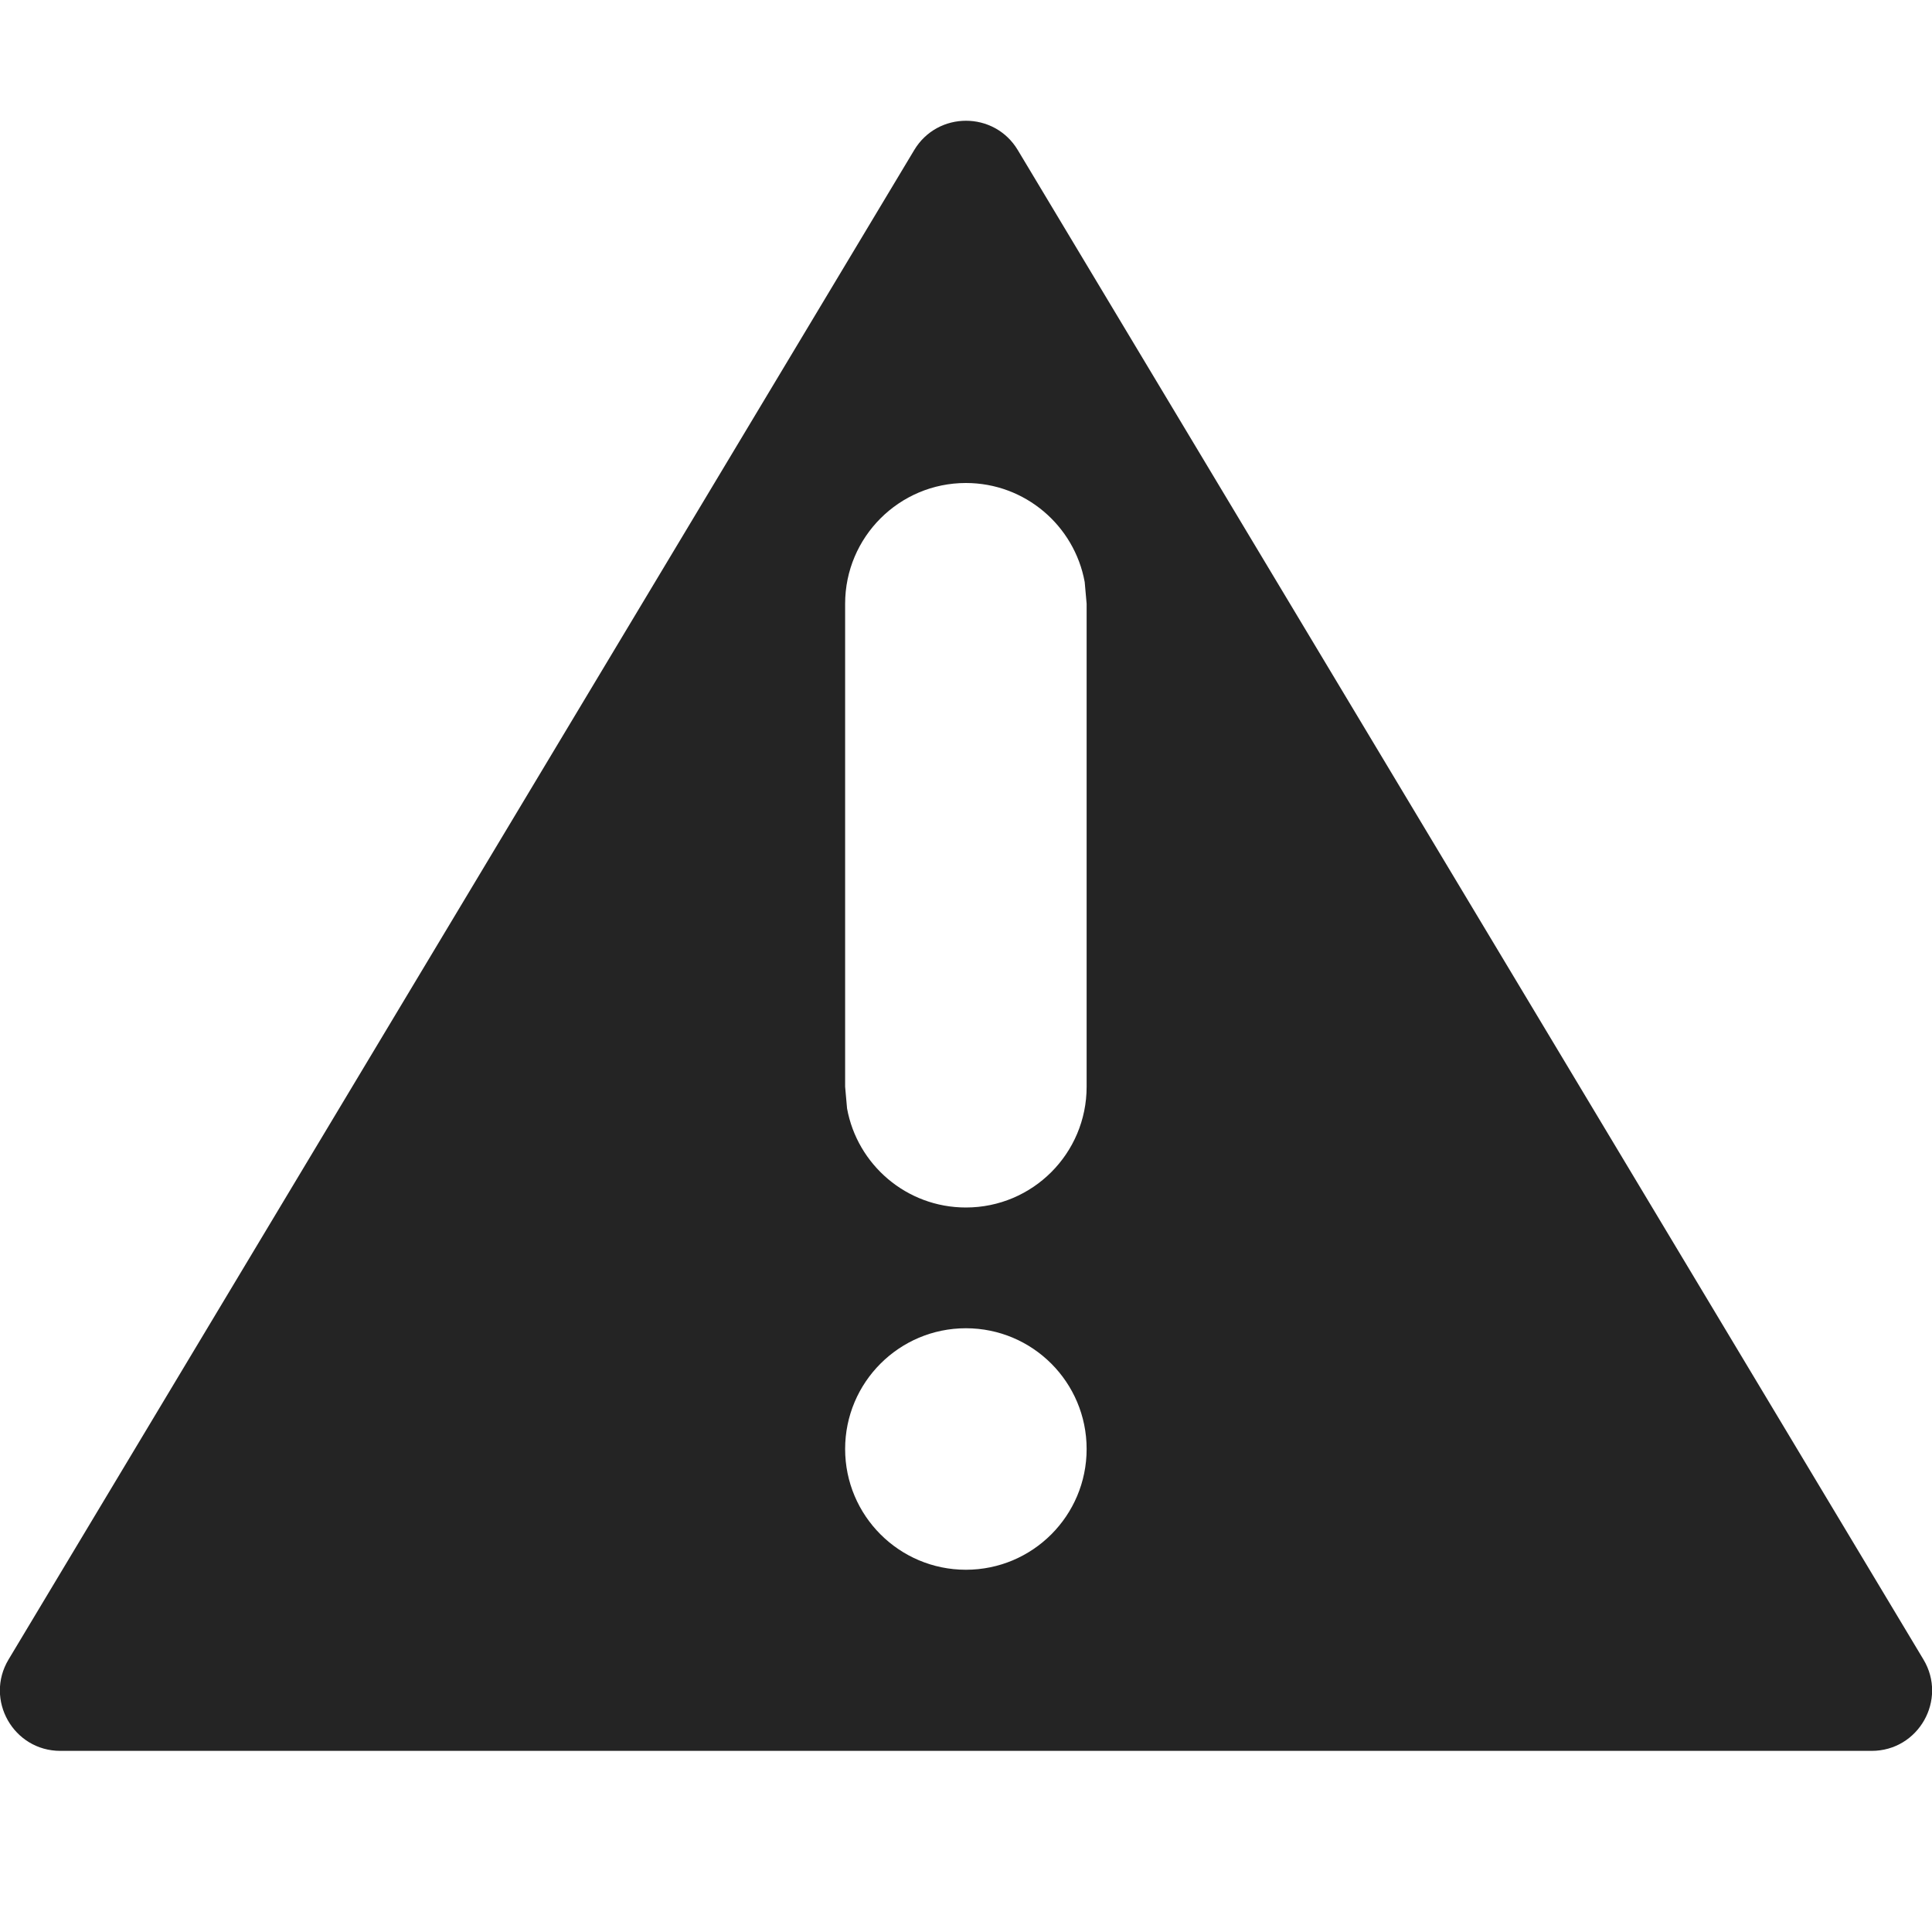
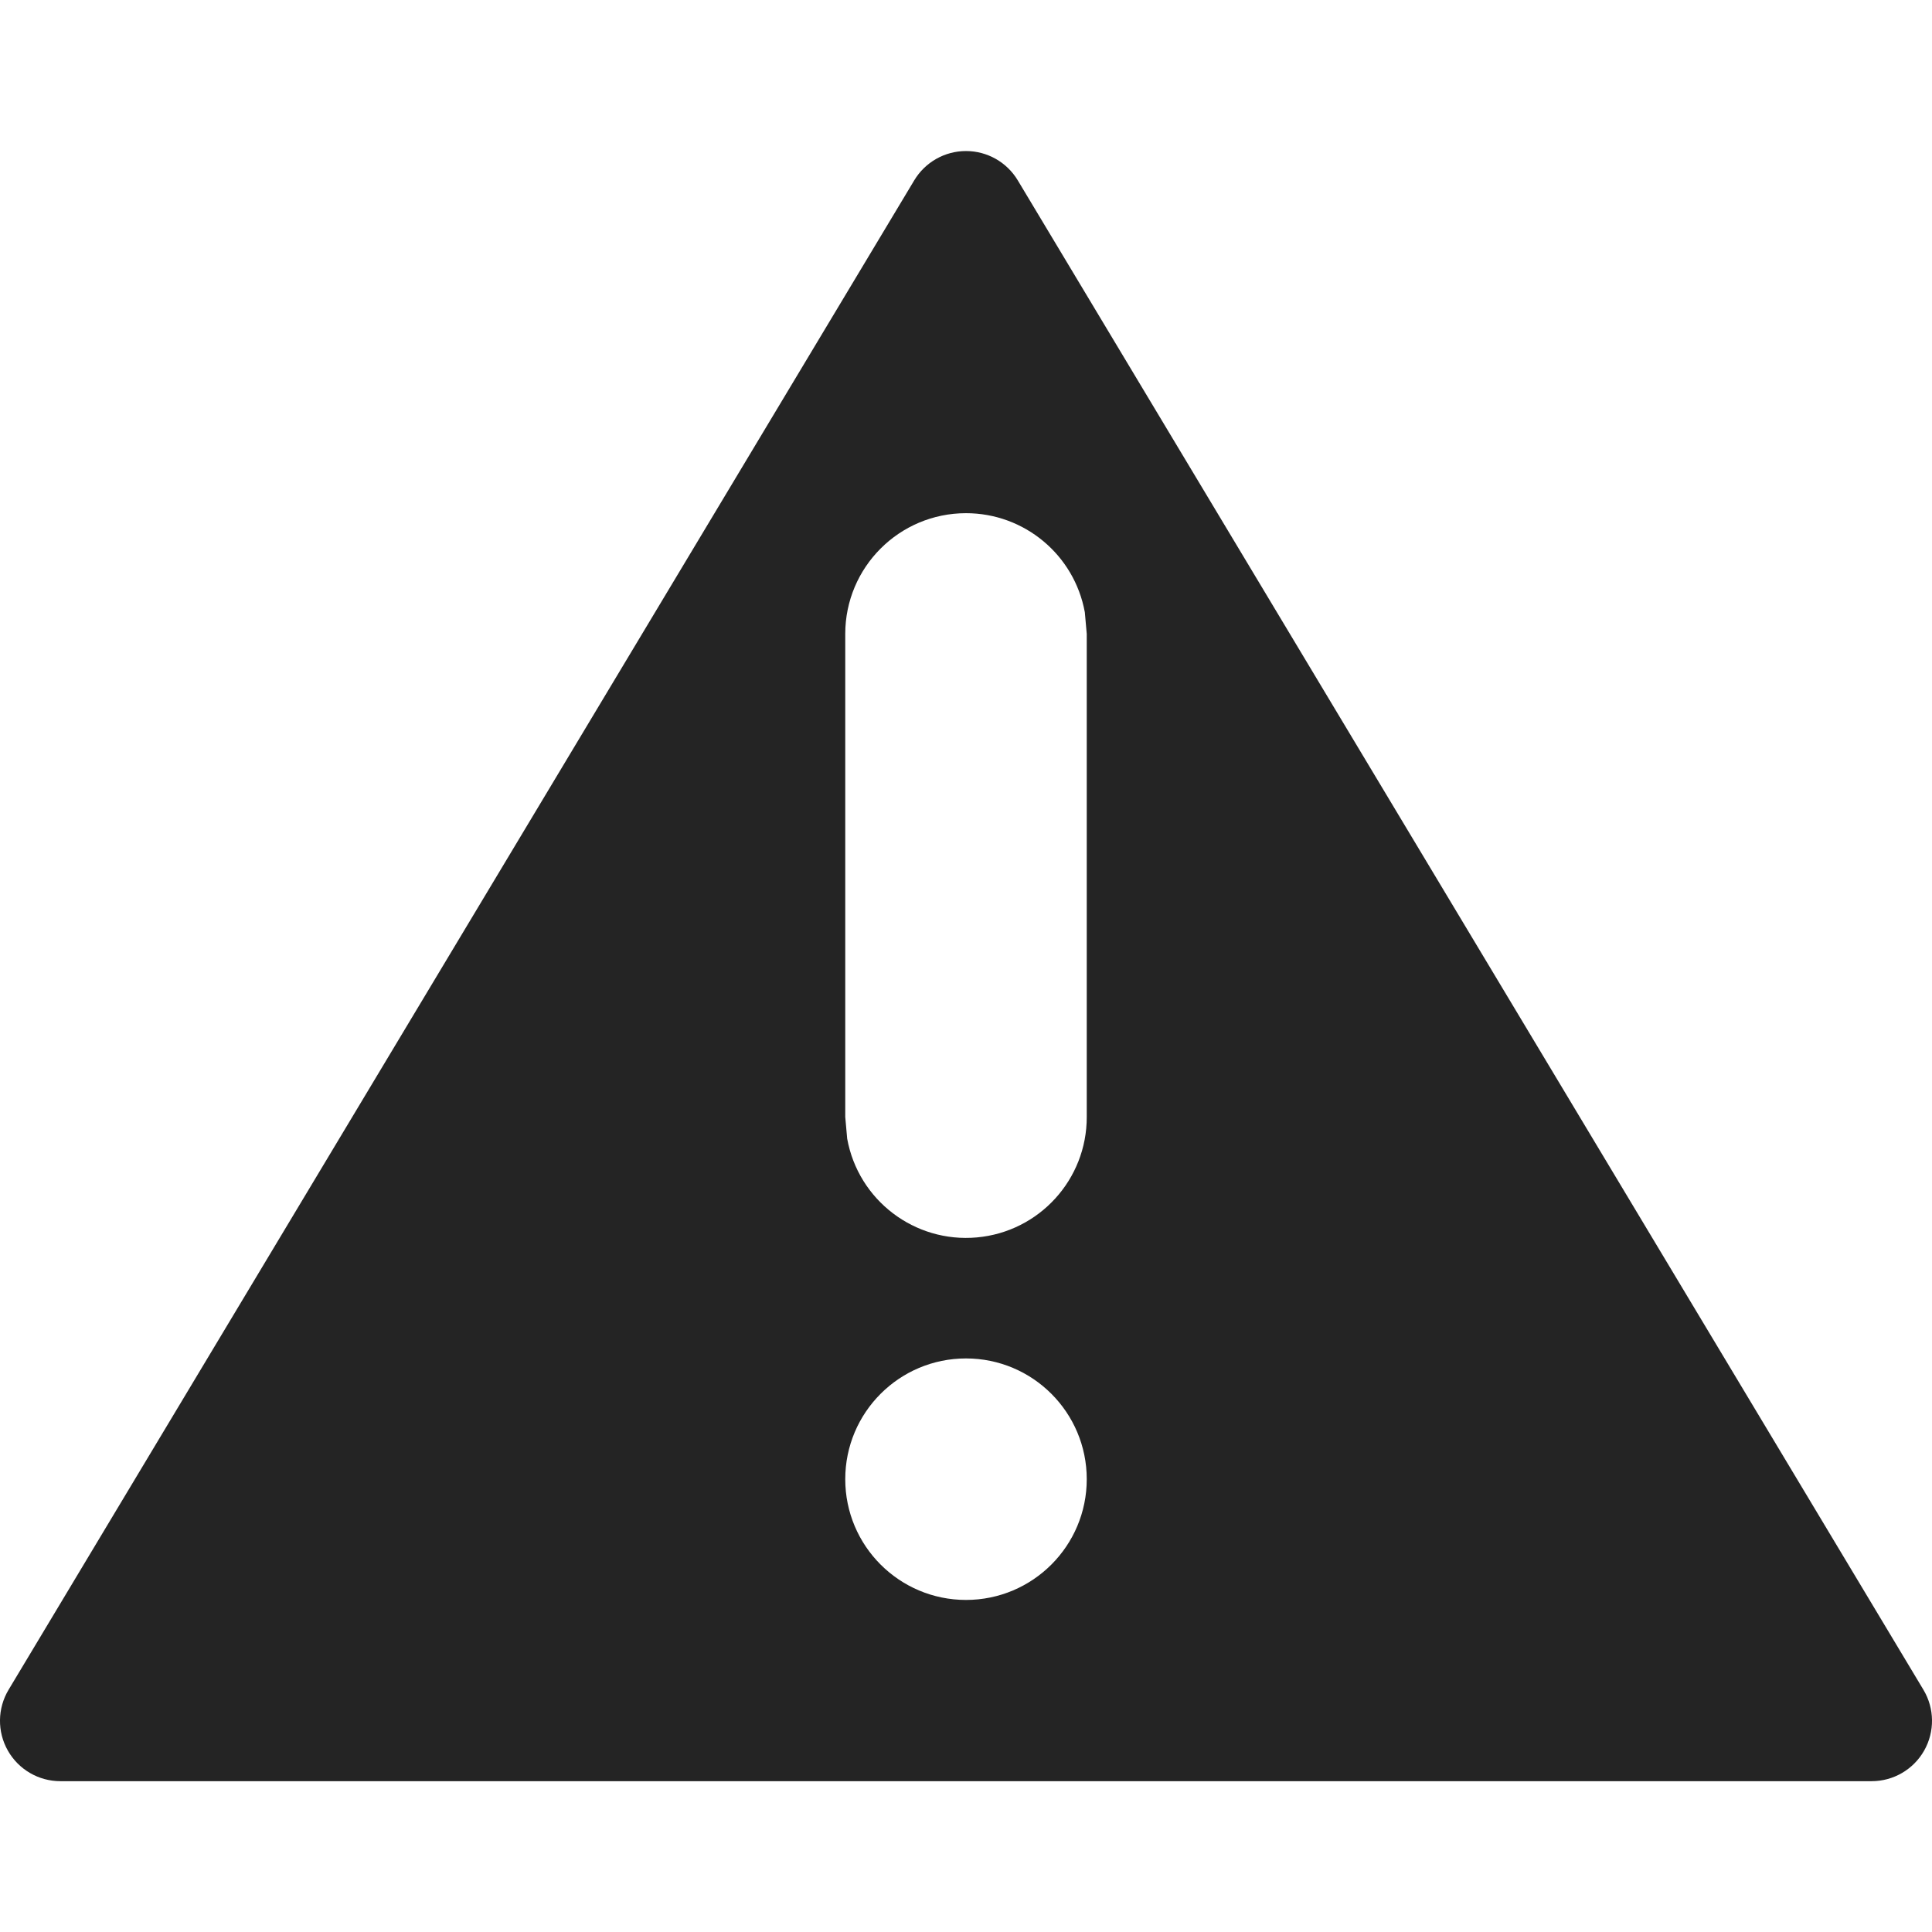
- <svg xmlns="http://www.w3.org/2000/svg" width="16" height="16" viewBox="0 0 16 16">
-   <path fill="#242424" fill-rule="evenodd" d="M7.571,1.243 C7.765,0.919 8.235,0.919 8.429,1.243 L8.429,1.243 L15.929,13.743 C16.129,14.076 15.889,14.5 15.5,14.5 L15.5,14.5 L0.5,14.5 C0.111,14.5 -0.129,14.076 0.071,13.743 L0.071,13.743 Z M7.999,11 C7.447,11 6.999,11.448 6.999,12 C6.999,12.552 7.447,13 7.999,13 C8.552,13 8.999,12.552 8.999,12 C8.999,11.448 8.552,11 7.999,11 Z M7.999,4 C7.447,4 6.999,4.448 6.999,5 L6.999,5 L6.999,9 L7.015,9.18 C7.1,9.646 7.508,10 7.999,10 C8.552,10 8.999,9.552 8.999,9 L8.999,9 L8.999,5 L8.983,4.82 C8.898,4.354 8.49,4 7.999,4 Z" />
+ <svg width="16" height="16" fill="none" viewBox="0 0 16 16">
+   <path fill="#242424" fill-rule="evenodd" d="m.071 13.994 7.5-12.5a.5.5 0 0 1 .858 0l7.5 12.5a.5.5 0 0 1-.429.757H.5a.5.5 0 0 1-.429-.757ZM8 4.25a1 1 0 0 1 .984.82L9 5.25v4a1 1 0 0 1-1.984.18L7 9.25v-4a1 1 0 0 1 1-1Zm0 7a1 1 0 1 1 0 2 1 1 0 0 1 0-2Z" clip-rule="evenodd" />
</svg>
